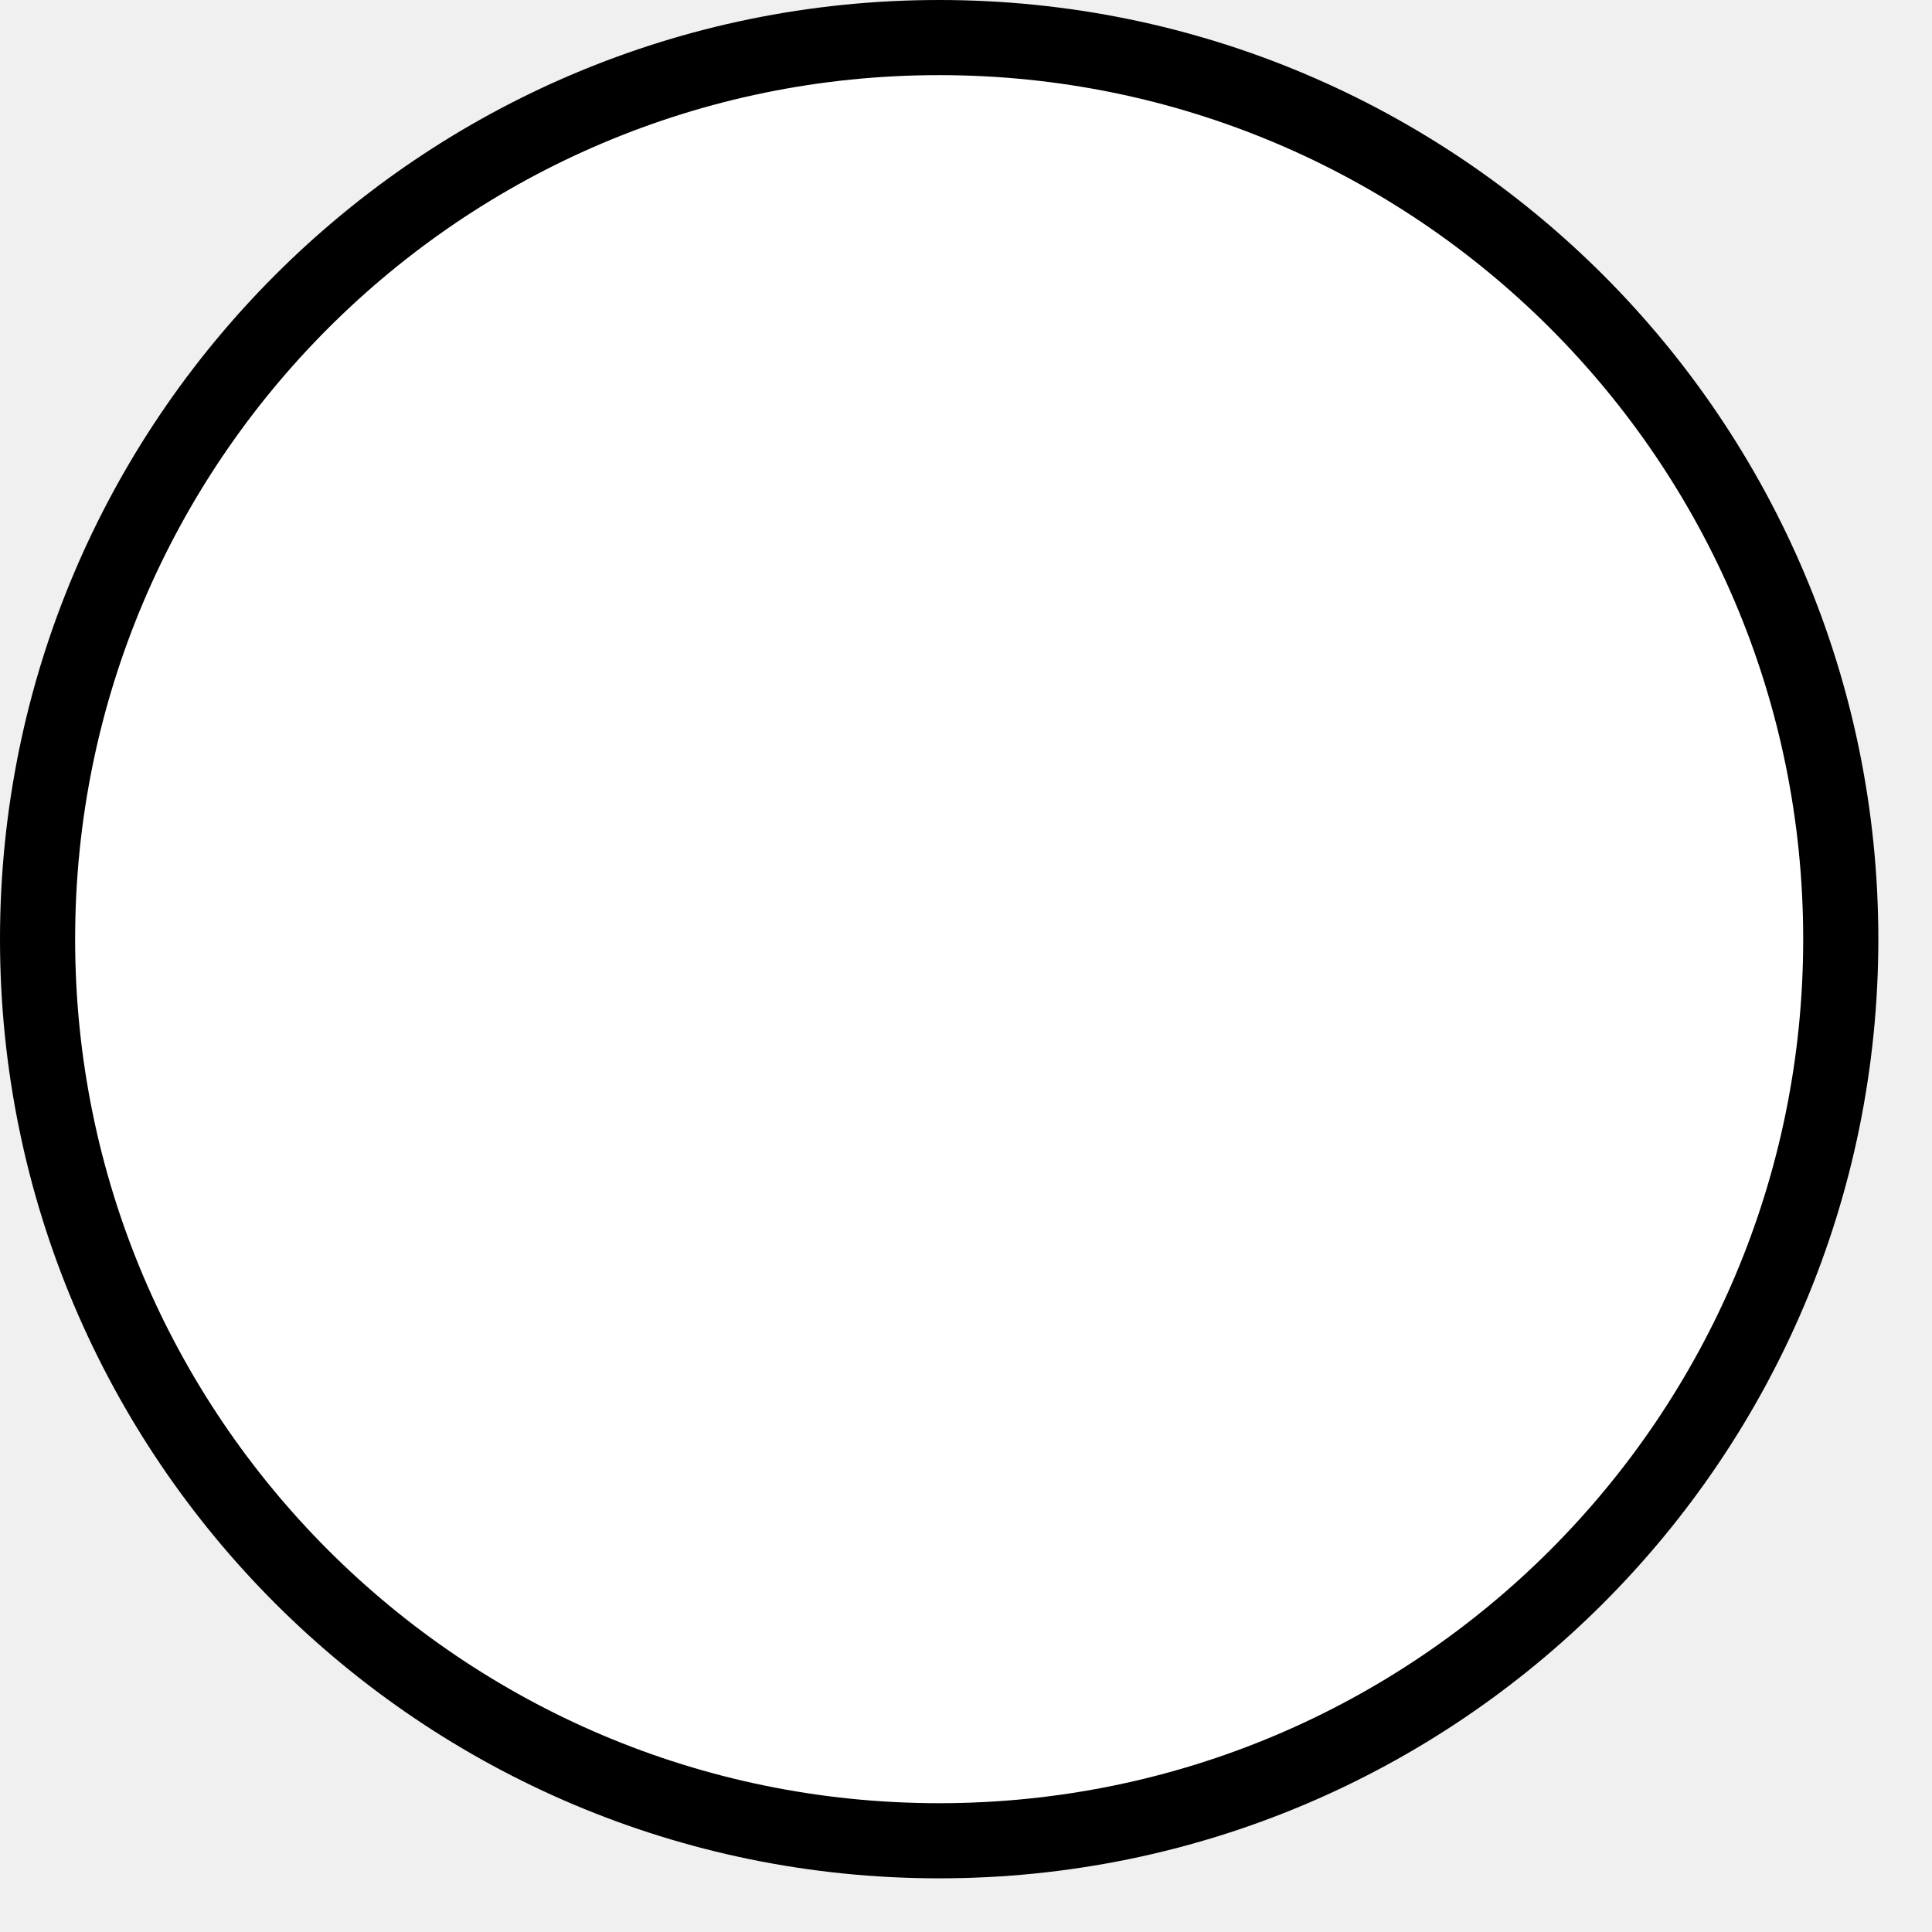
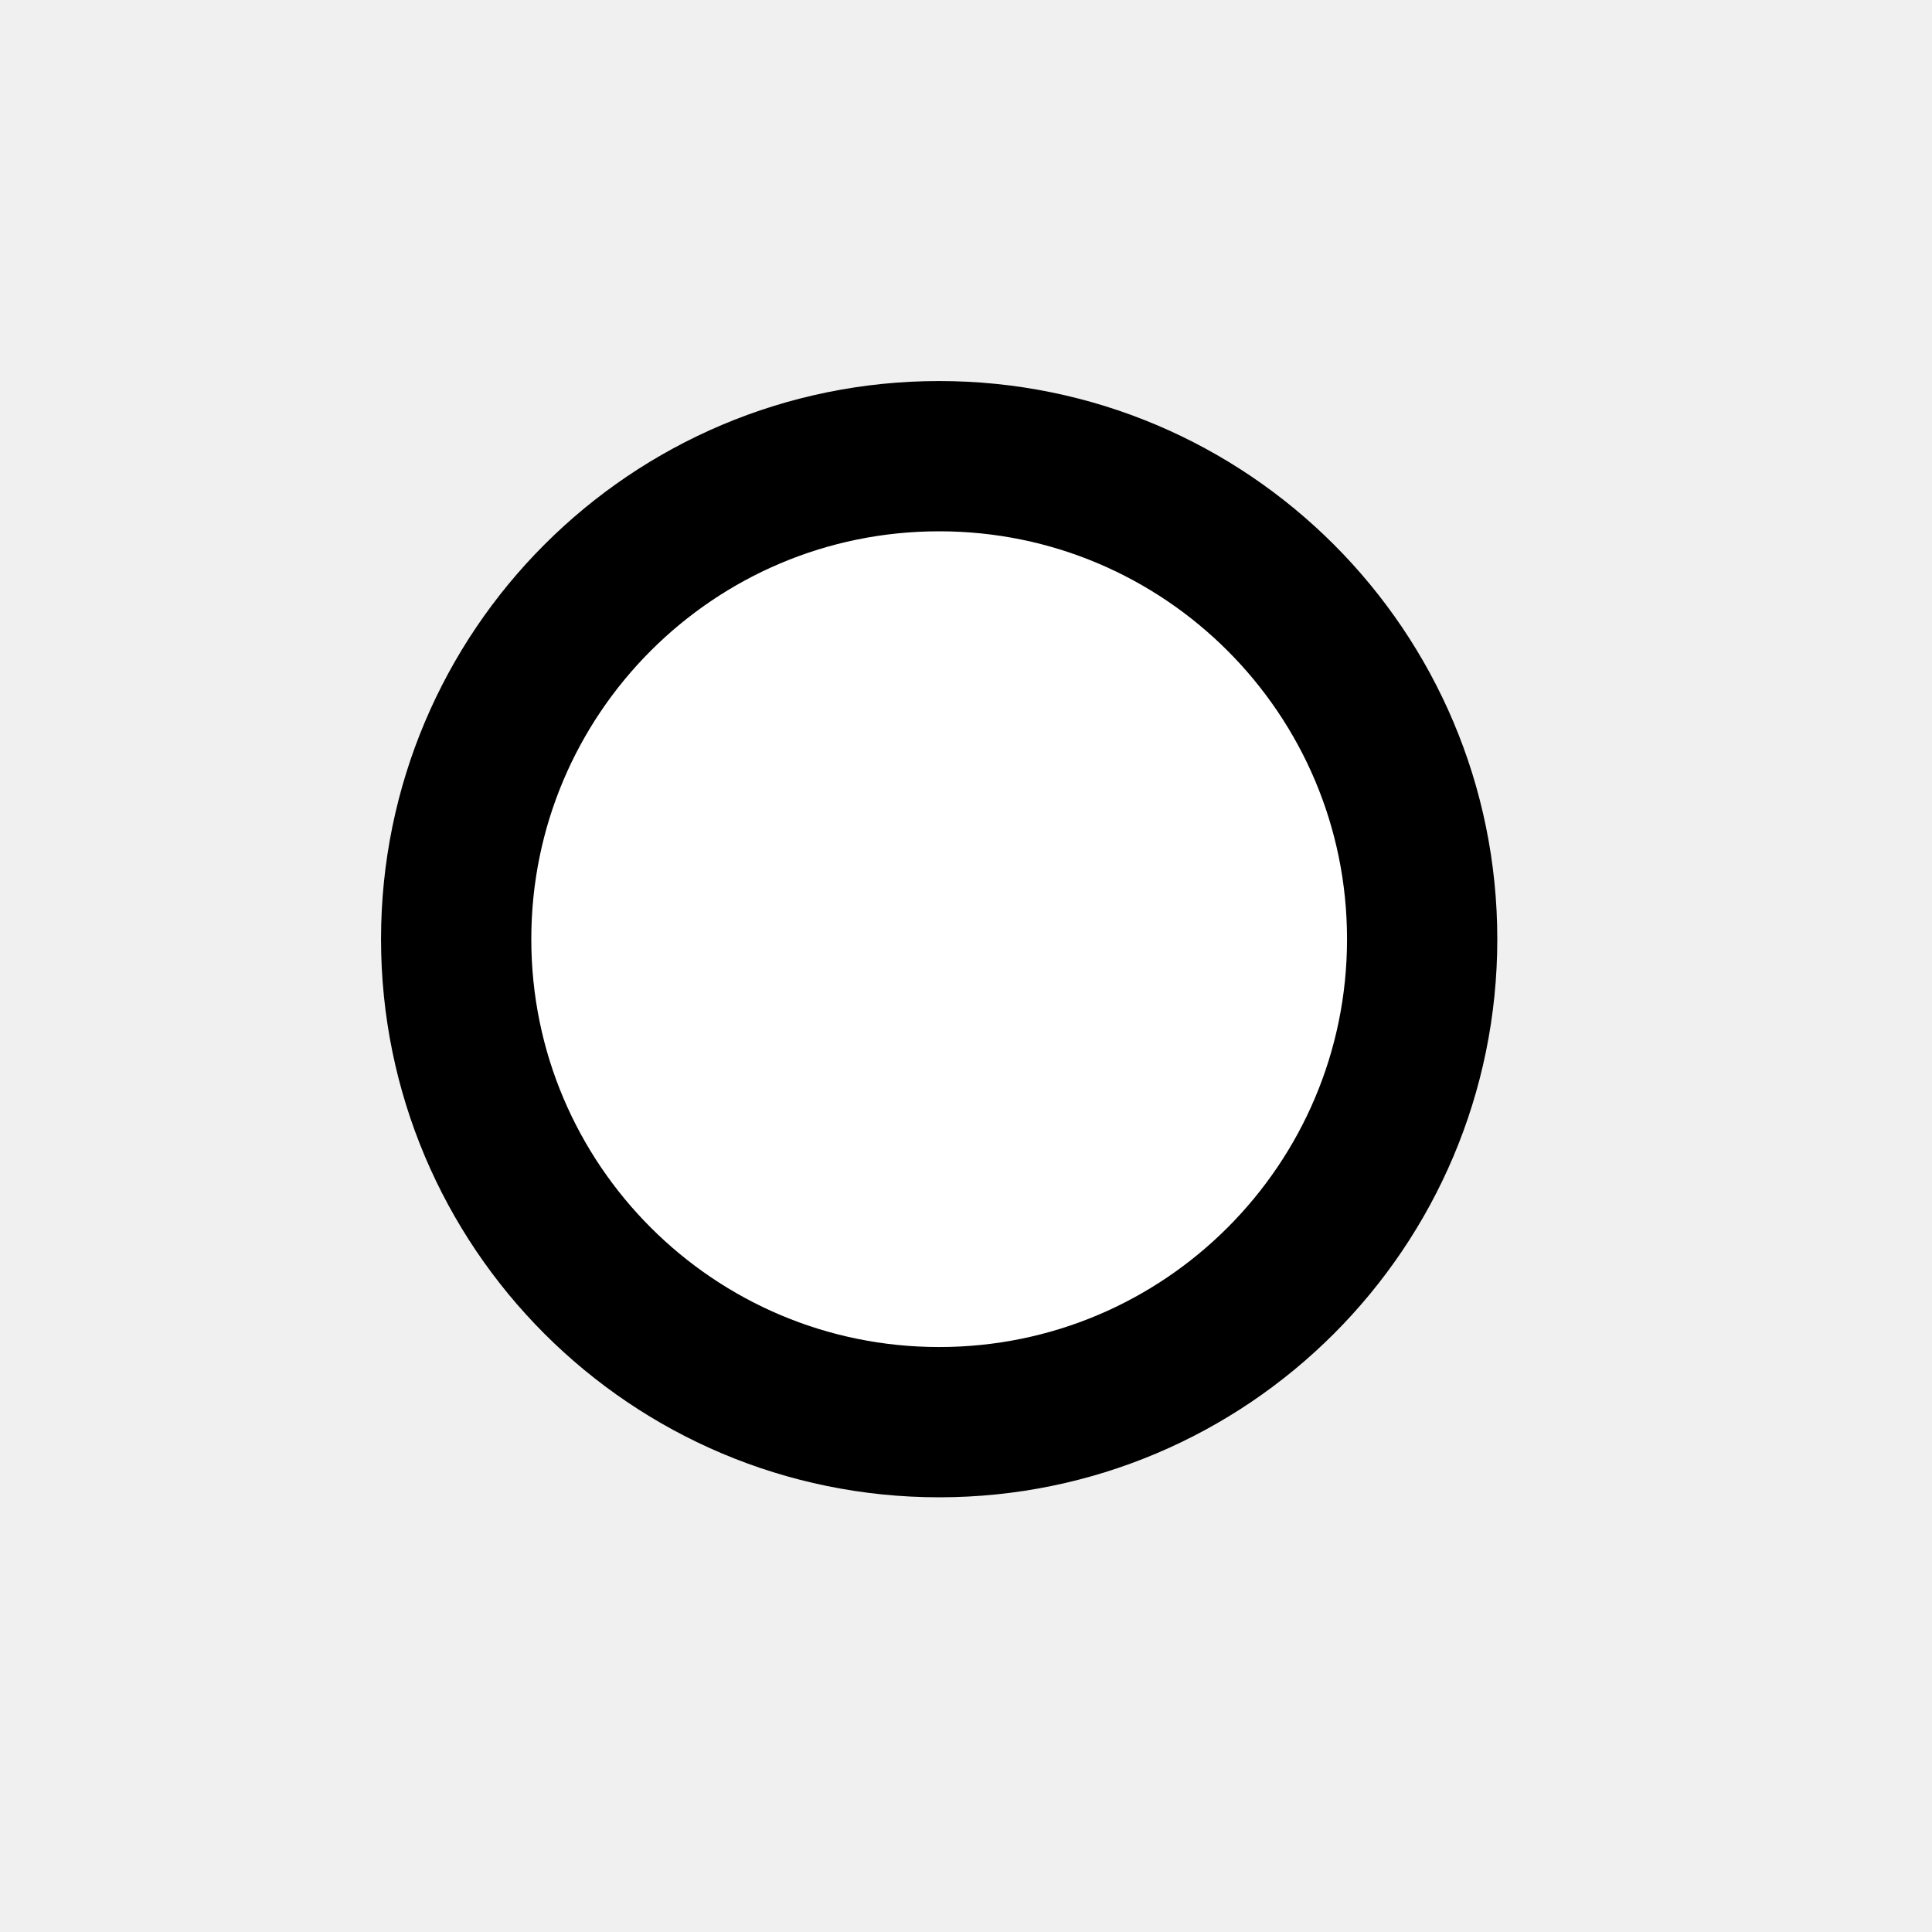
<svg xmlns="http://www.w3.org/2000/svg" height="36" id="start" label="Start" version="1.1" width="36">
  <g>
-     <circle cx="17.5" cy="17.5" r="16.8" style="fill:#ffffff; stroke:#000000; stroke-width:1.4;" />
+     <circle cx="17.5" cy="17.5" r="9" style="fill:#ffffff; stroke:#000000; stroke-width:2.8;" />
  </g>
</svg>
